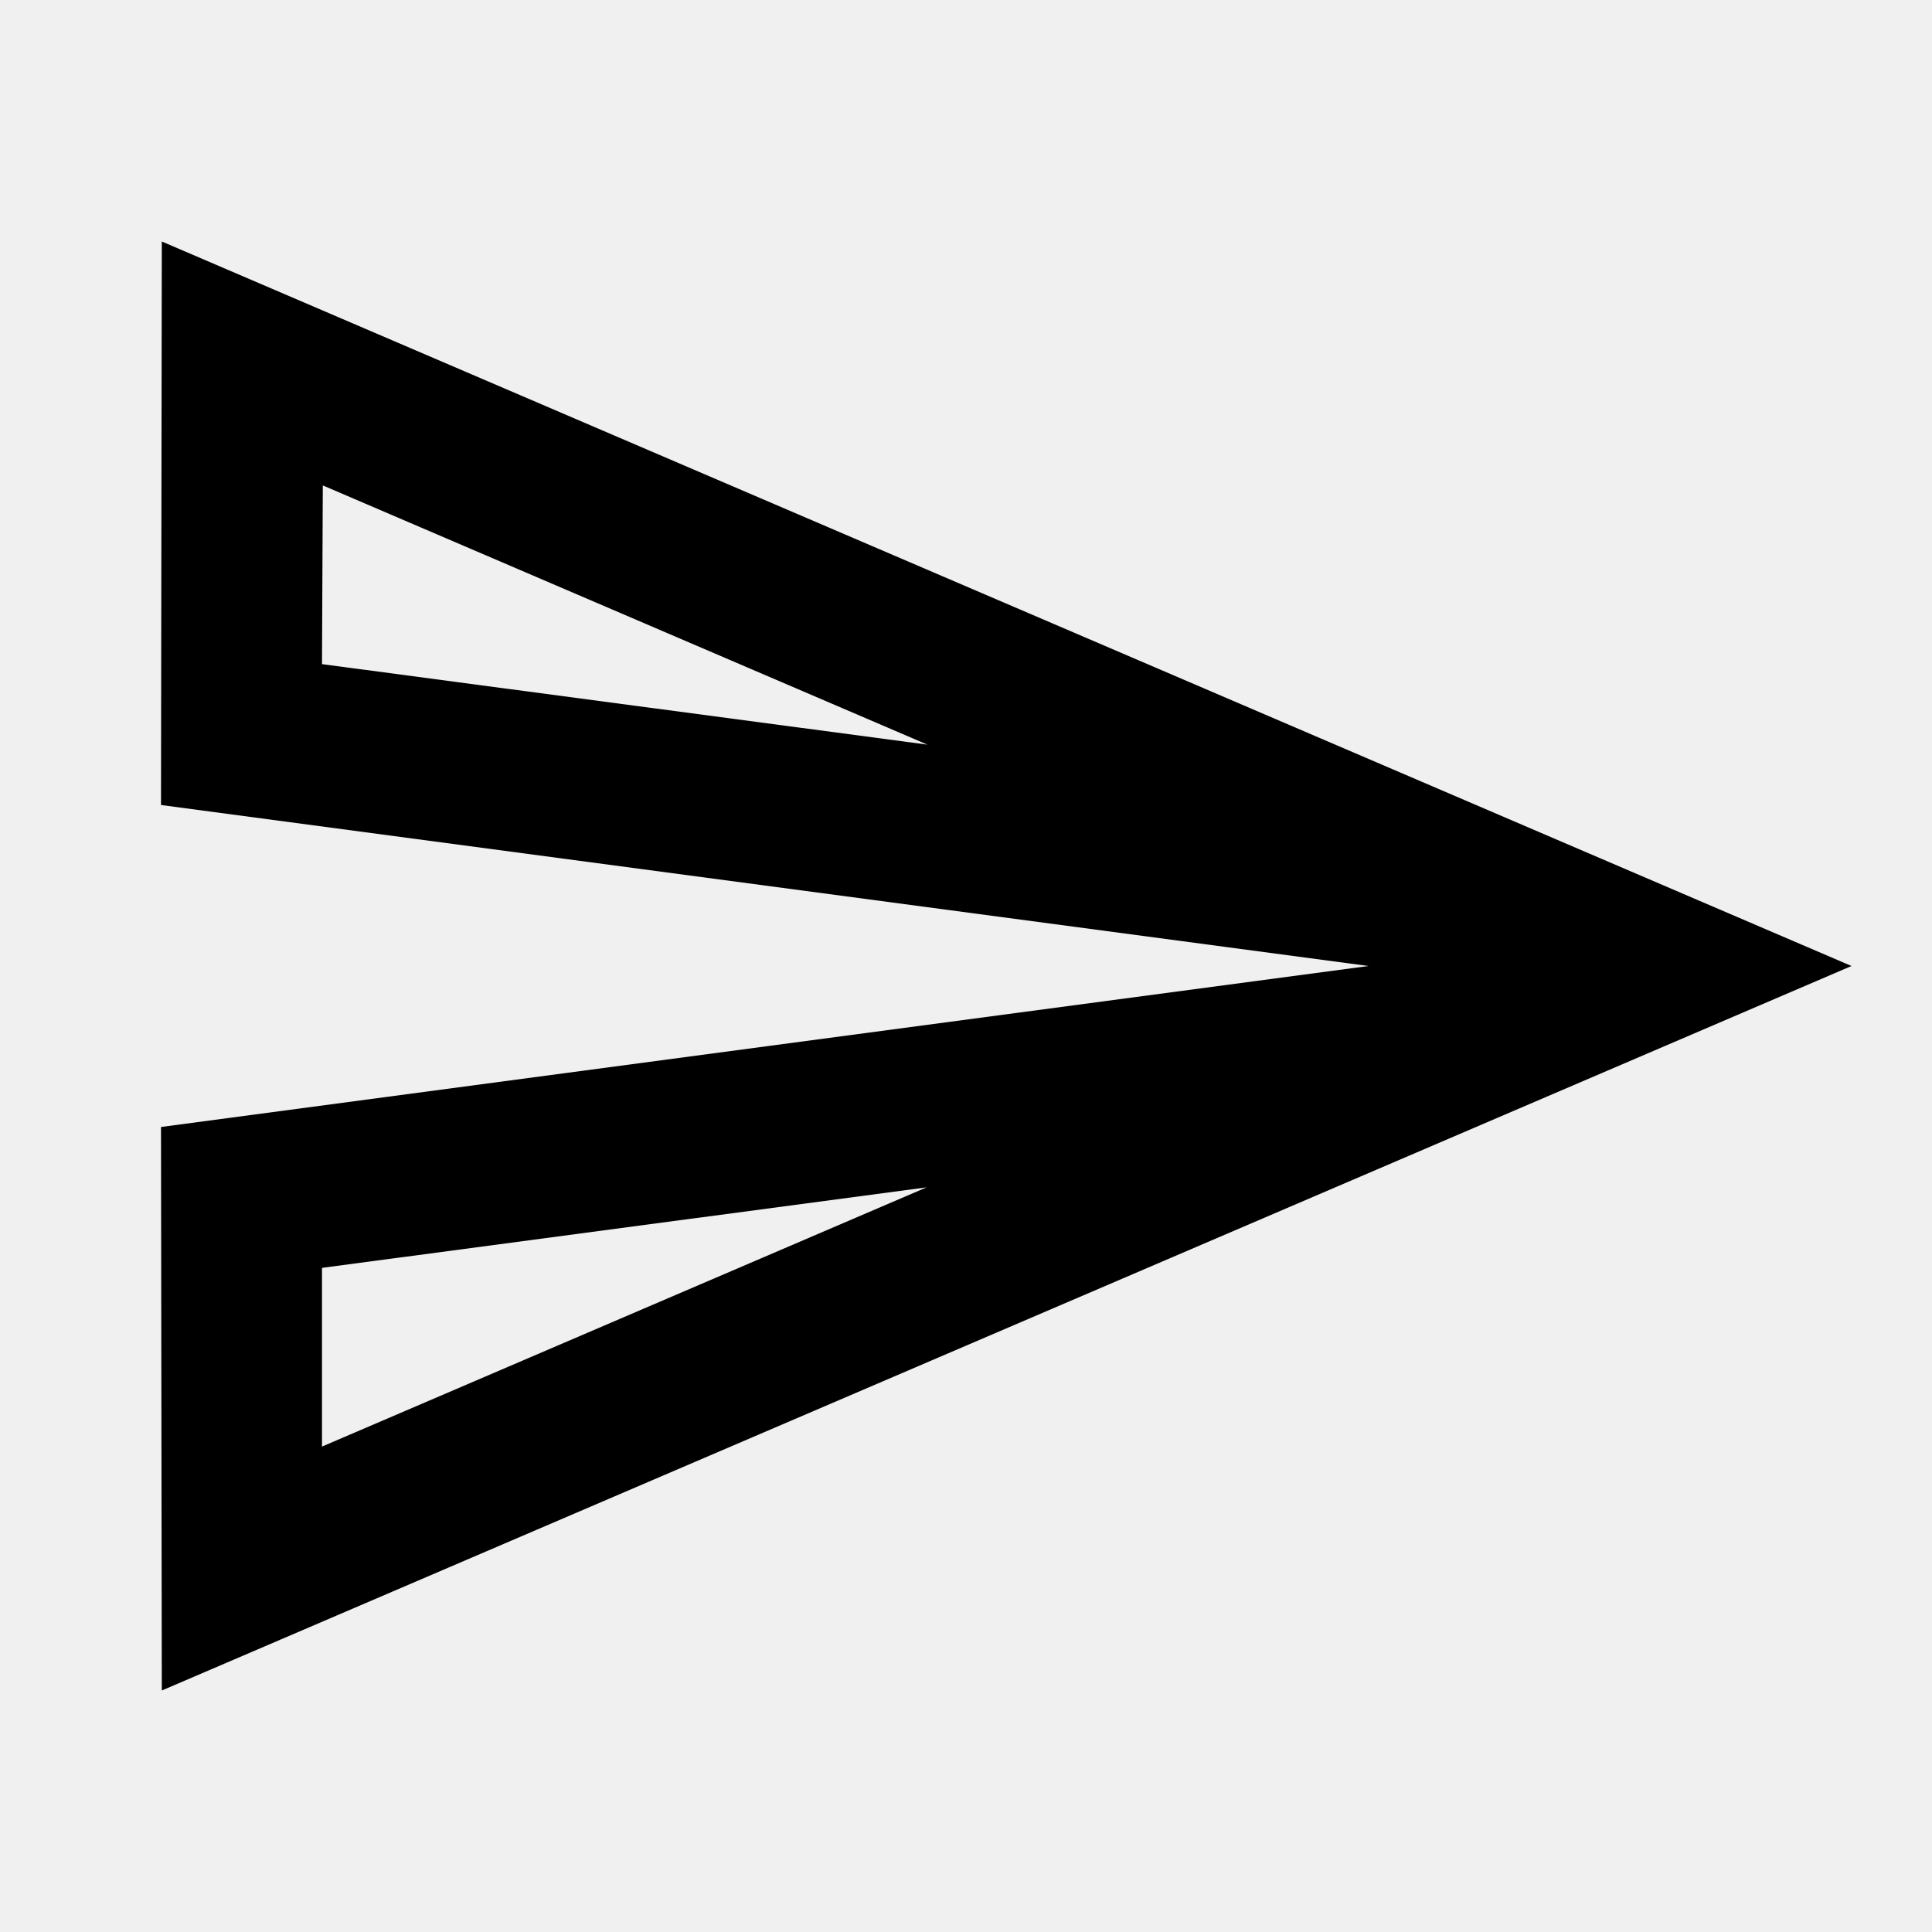
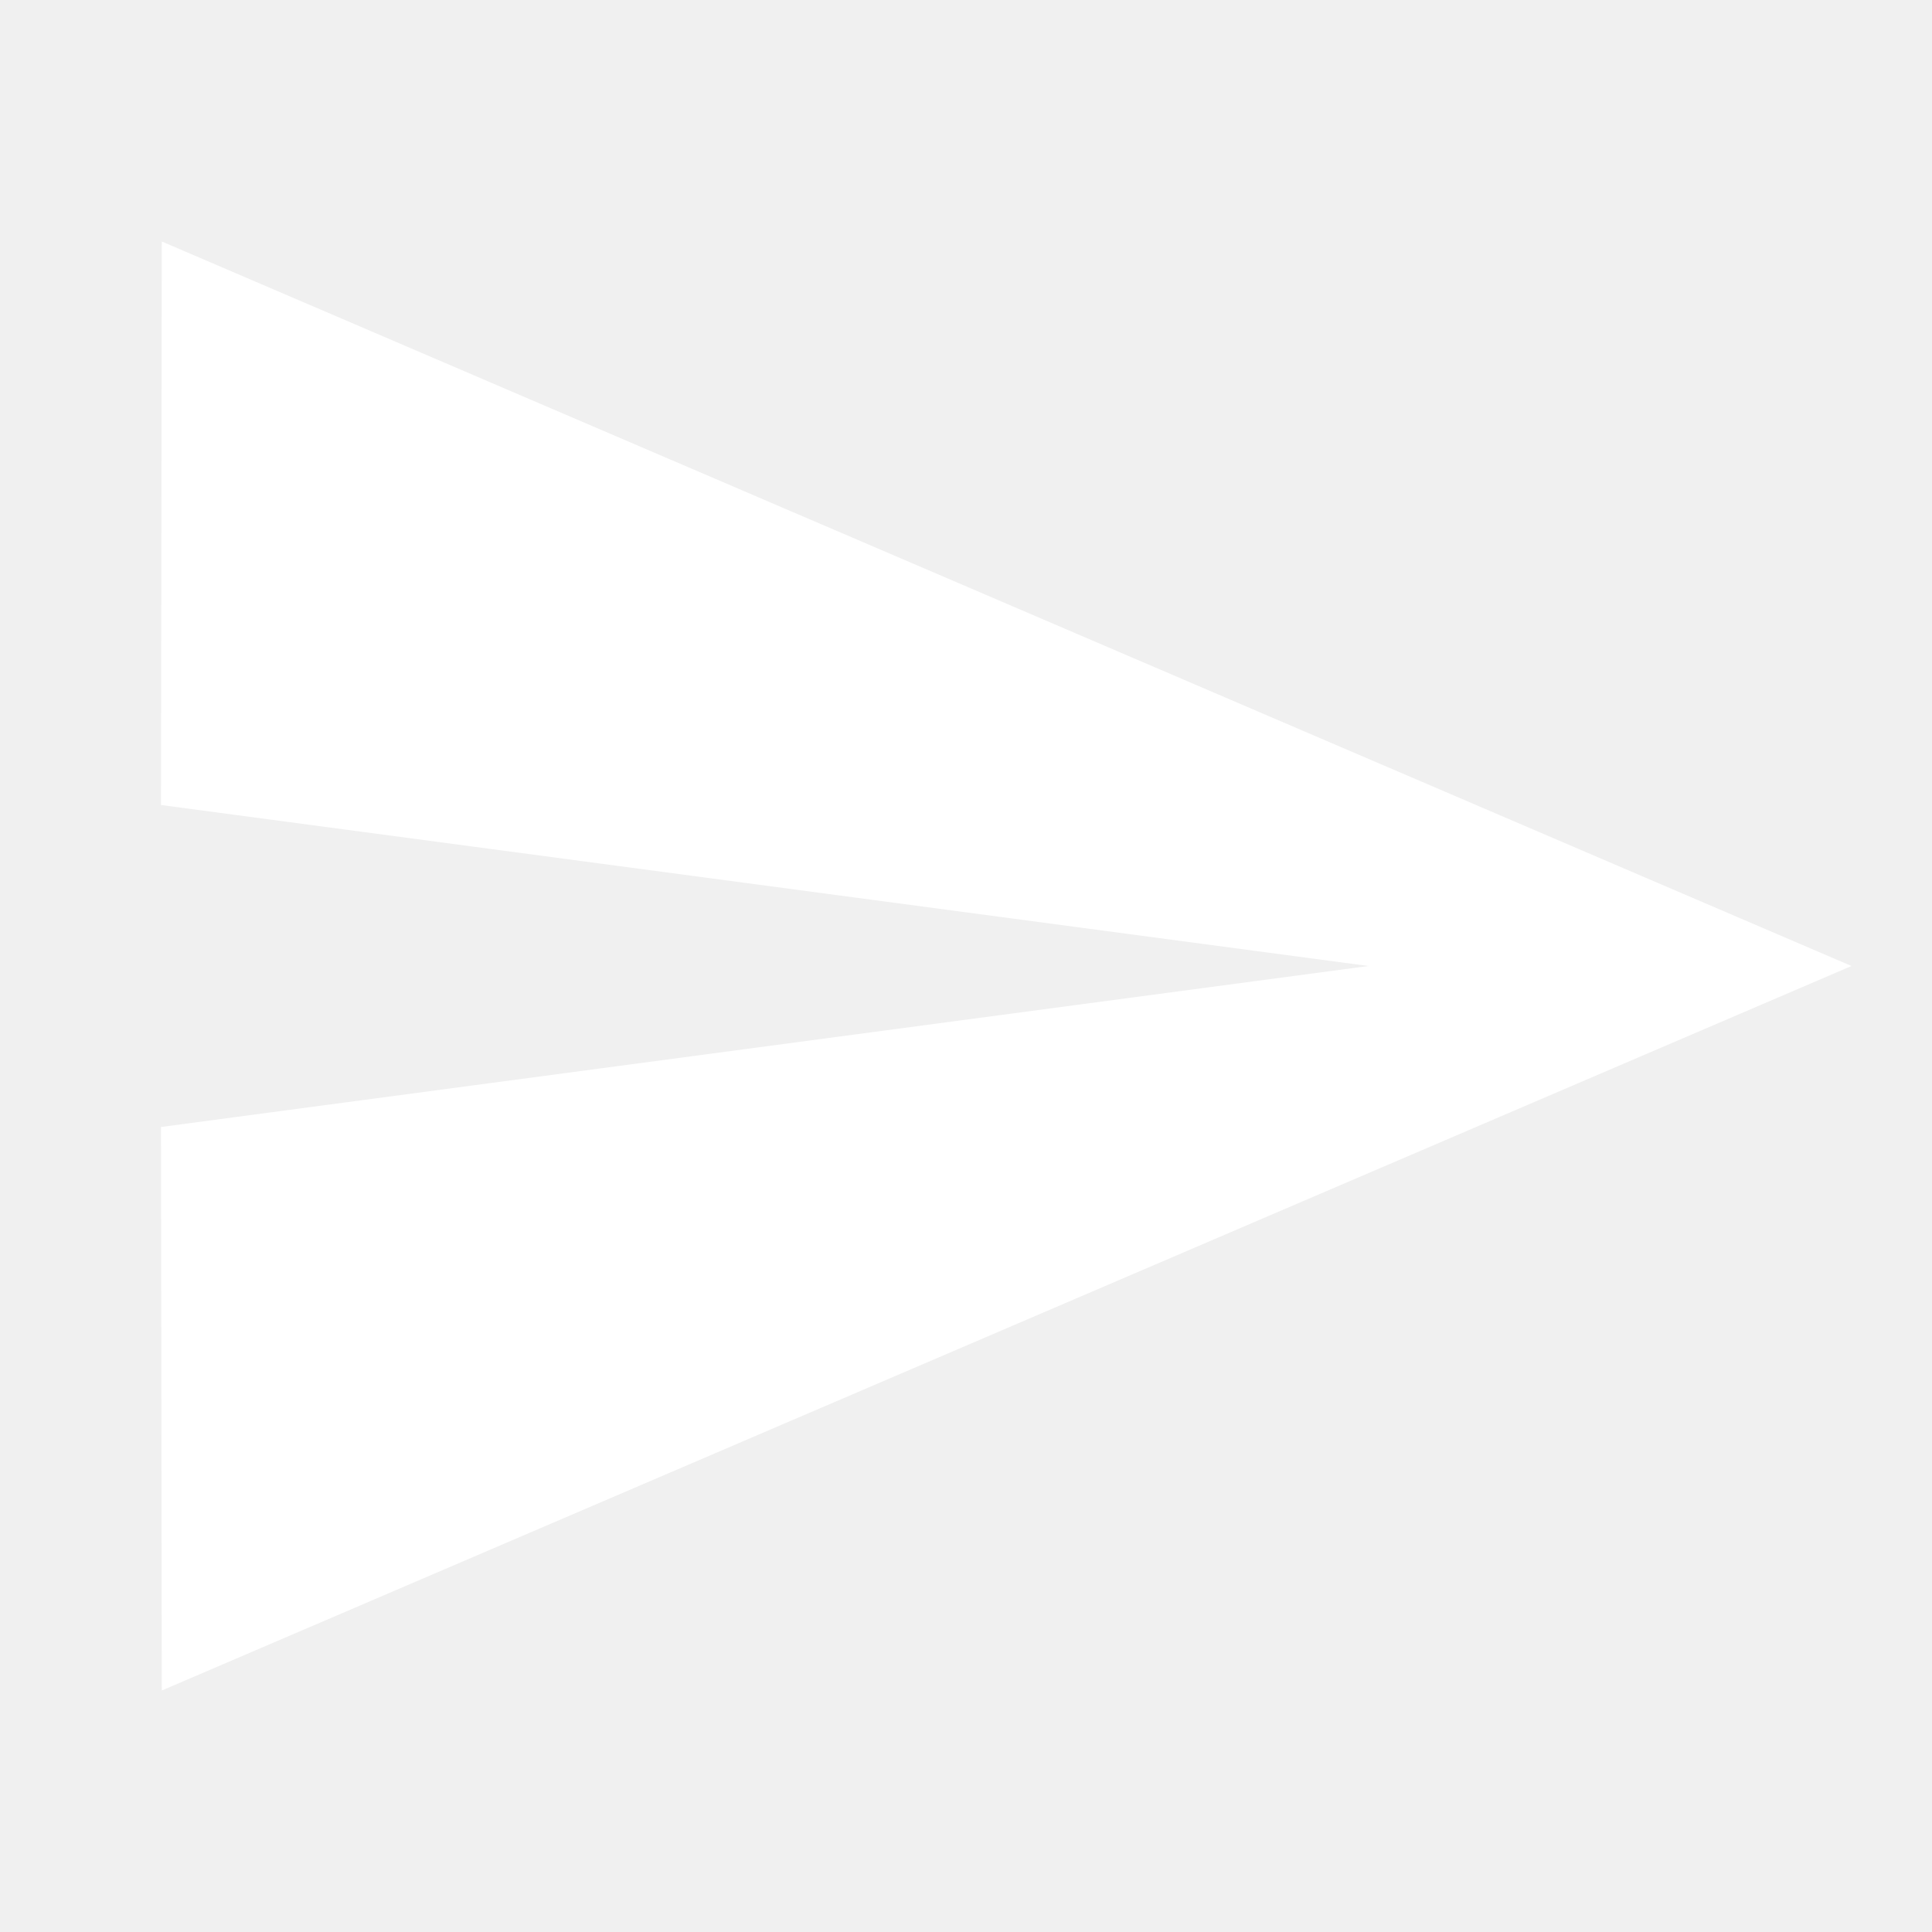
- <svg xmlns="http://www.w3.org/2000/svg" height="24" viewBox="0 0 24 24" width="24">
-   <path d="M0 0h24v24H0V0z" fill="none" />
-   <path d="M4.01 6.03l7.51 3.22-7.52-1 .01-2.22m7.5 8.72L4 17.97v-2.22l7.51-1M2.01 3L2 10l15 2-15 2 .01 7L23 12 2.01 3z" />
+ <svg xmlns="http://www.w3.org/2000/svg" height="24px" viewBox="0 0 24 24" width="24px" fill="#FFFFFF">
+   <path d="M0 0h24v24H0z" fill="none" />
+   <path d="M2.01 21L23 12 2.01 3 2 10l15 2-15 2z" />
</svg>
